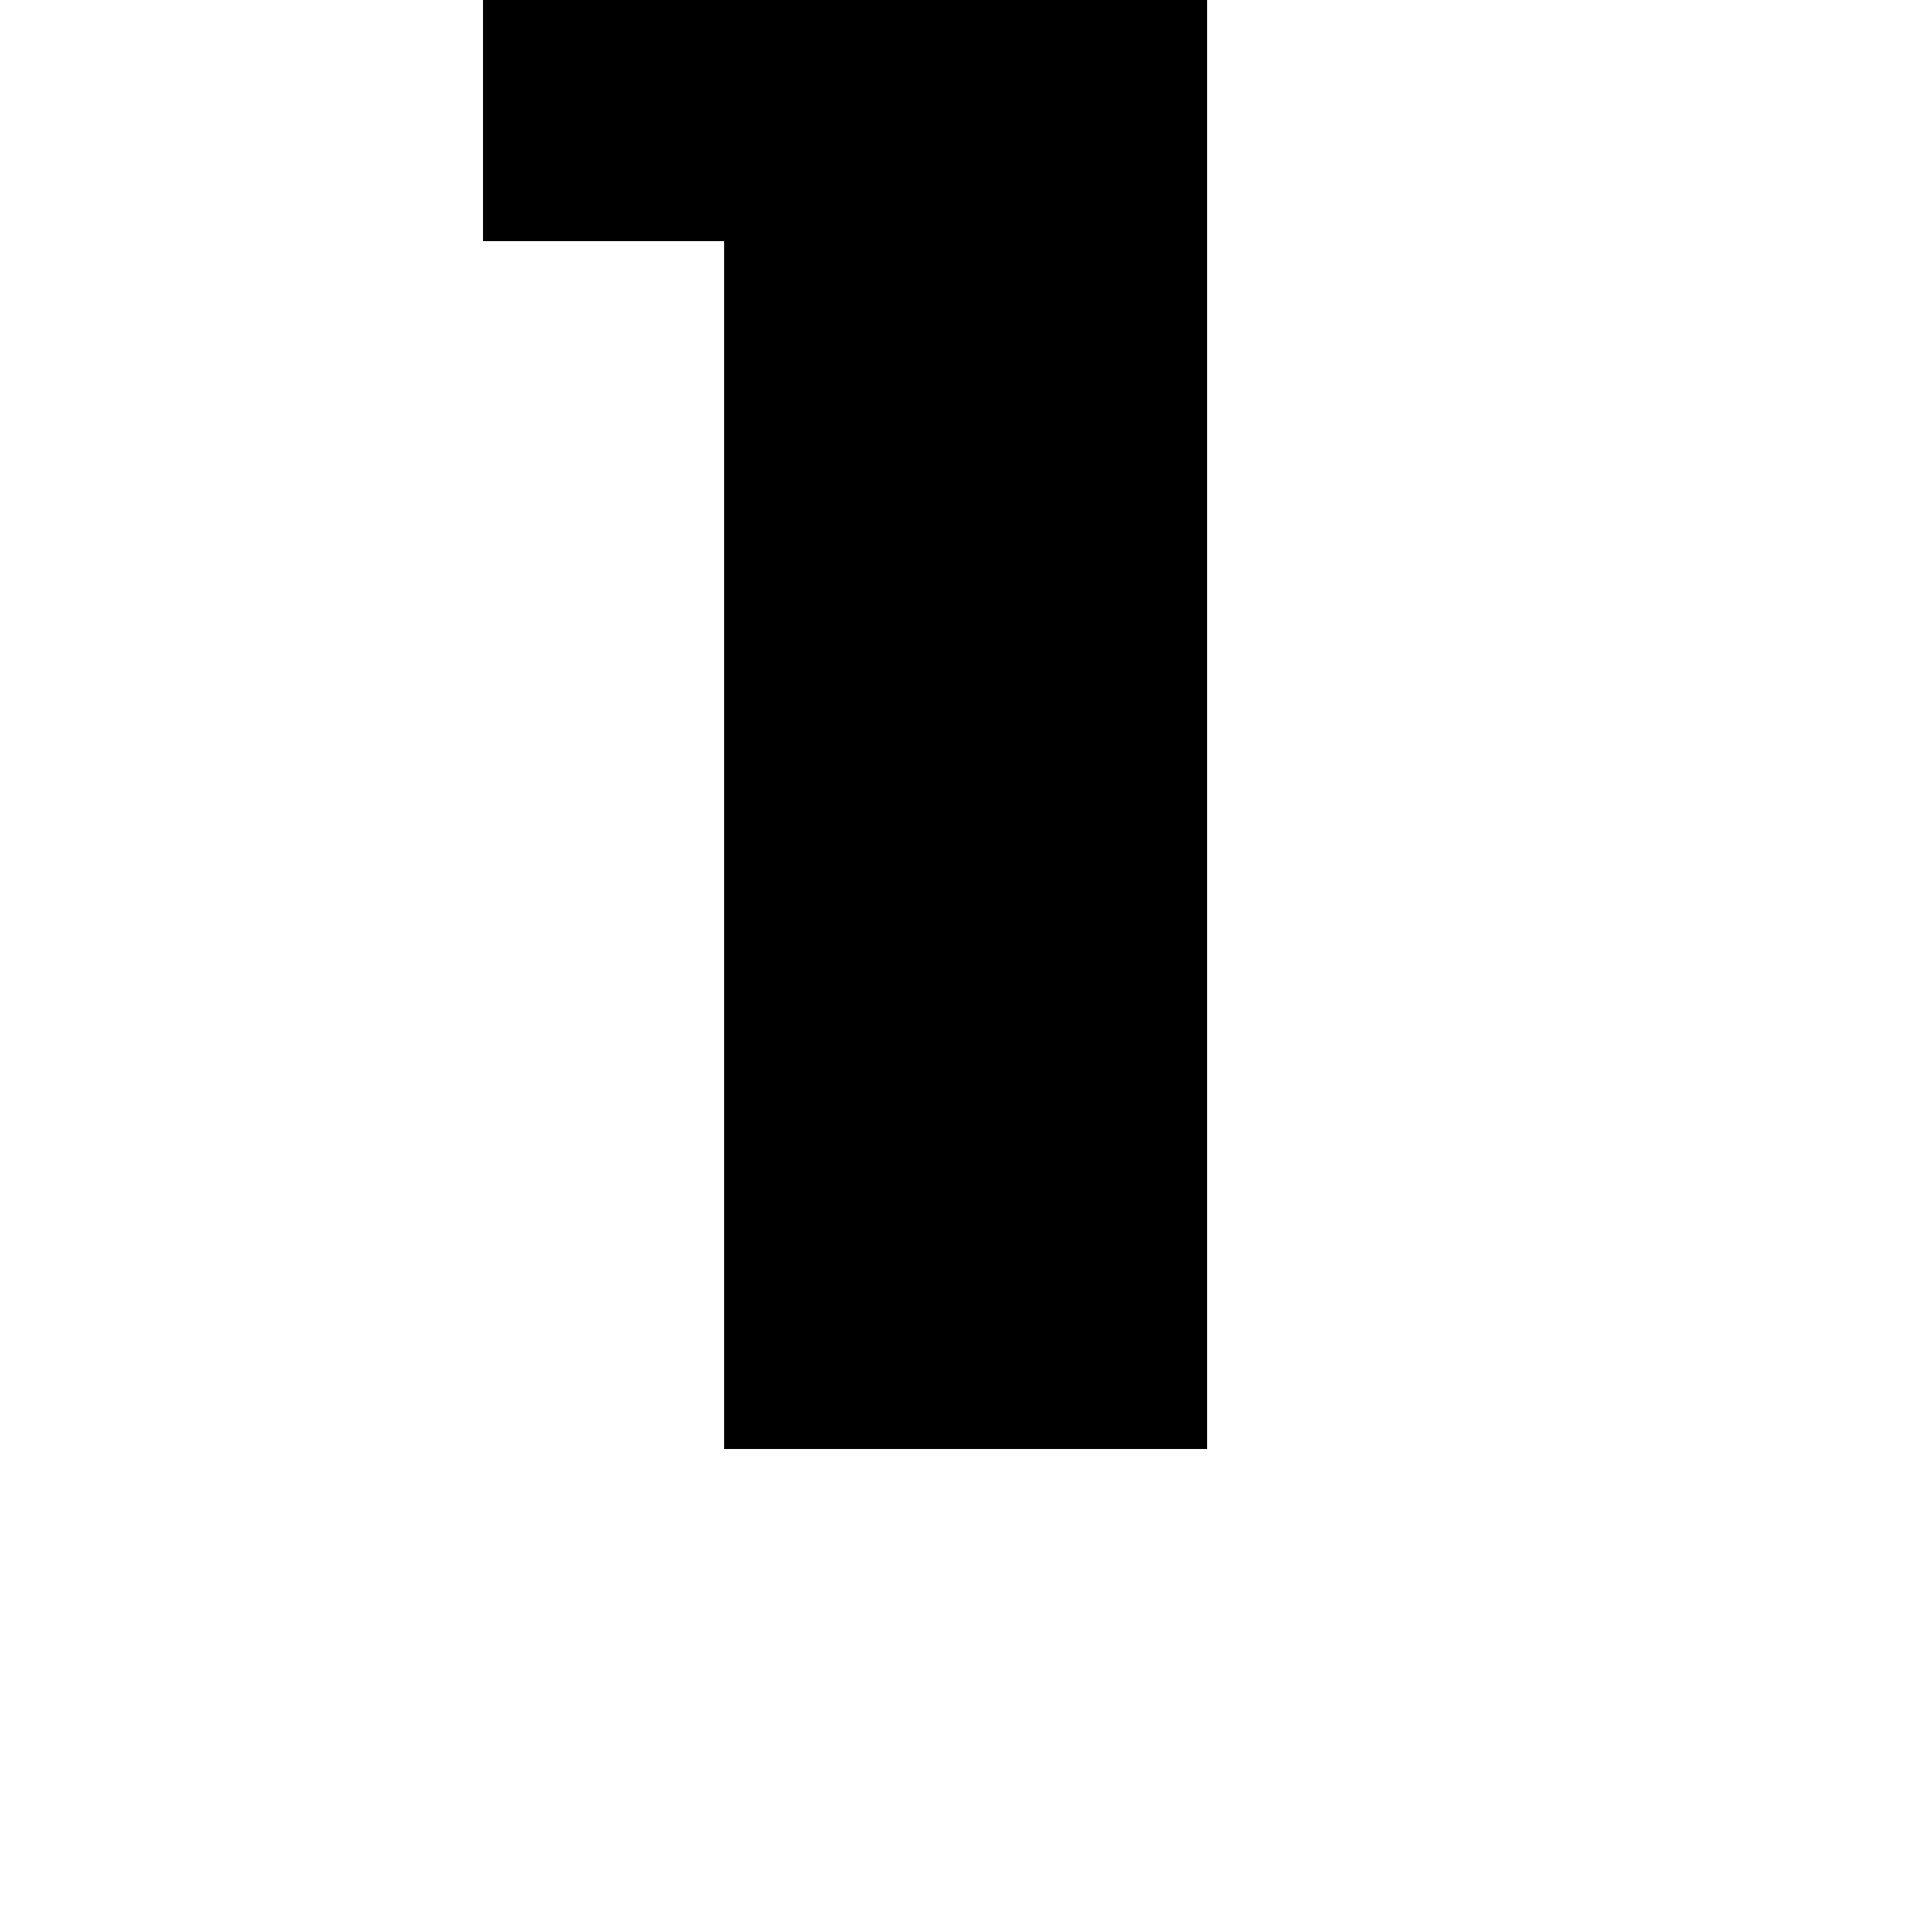
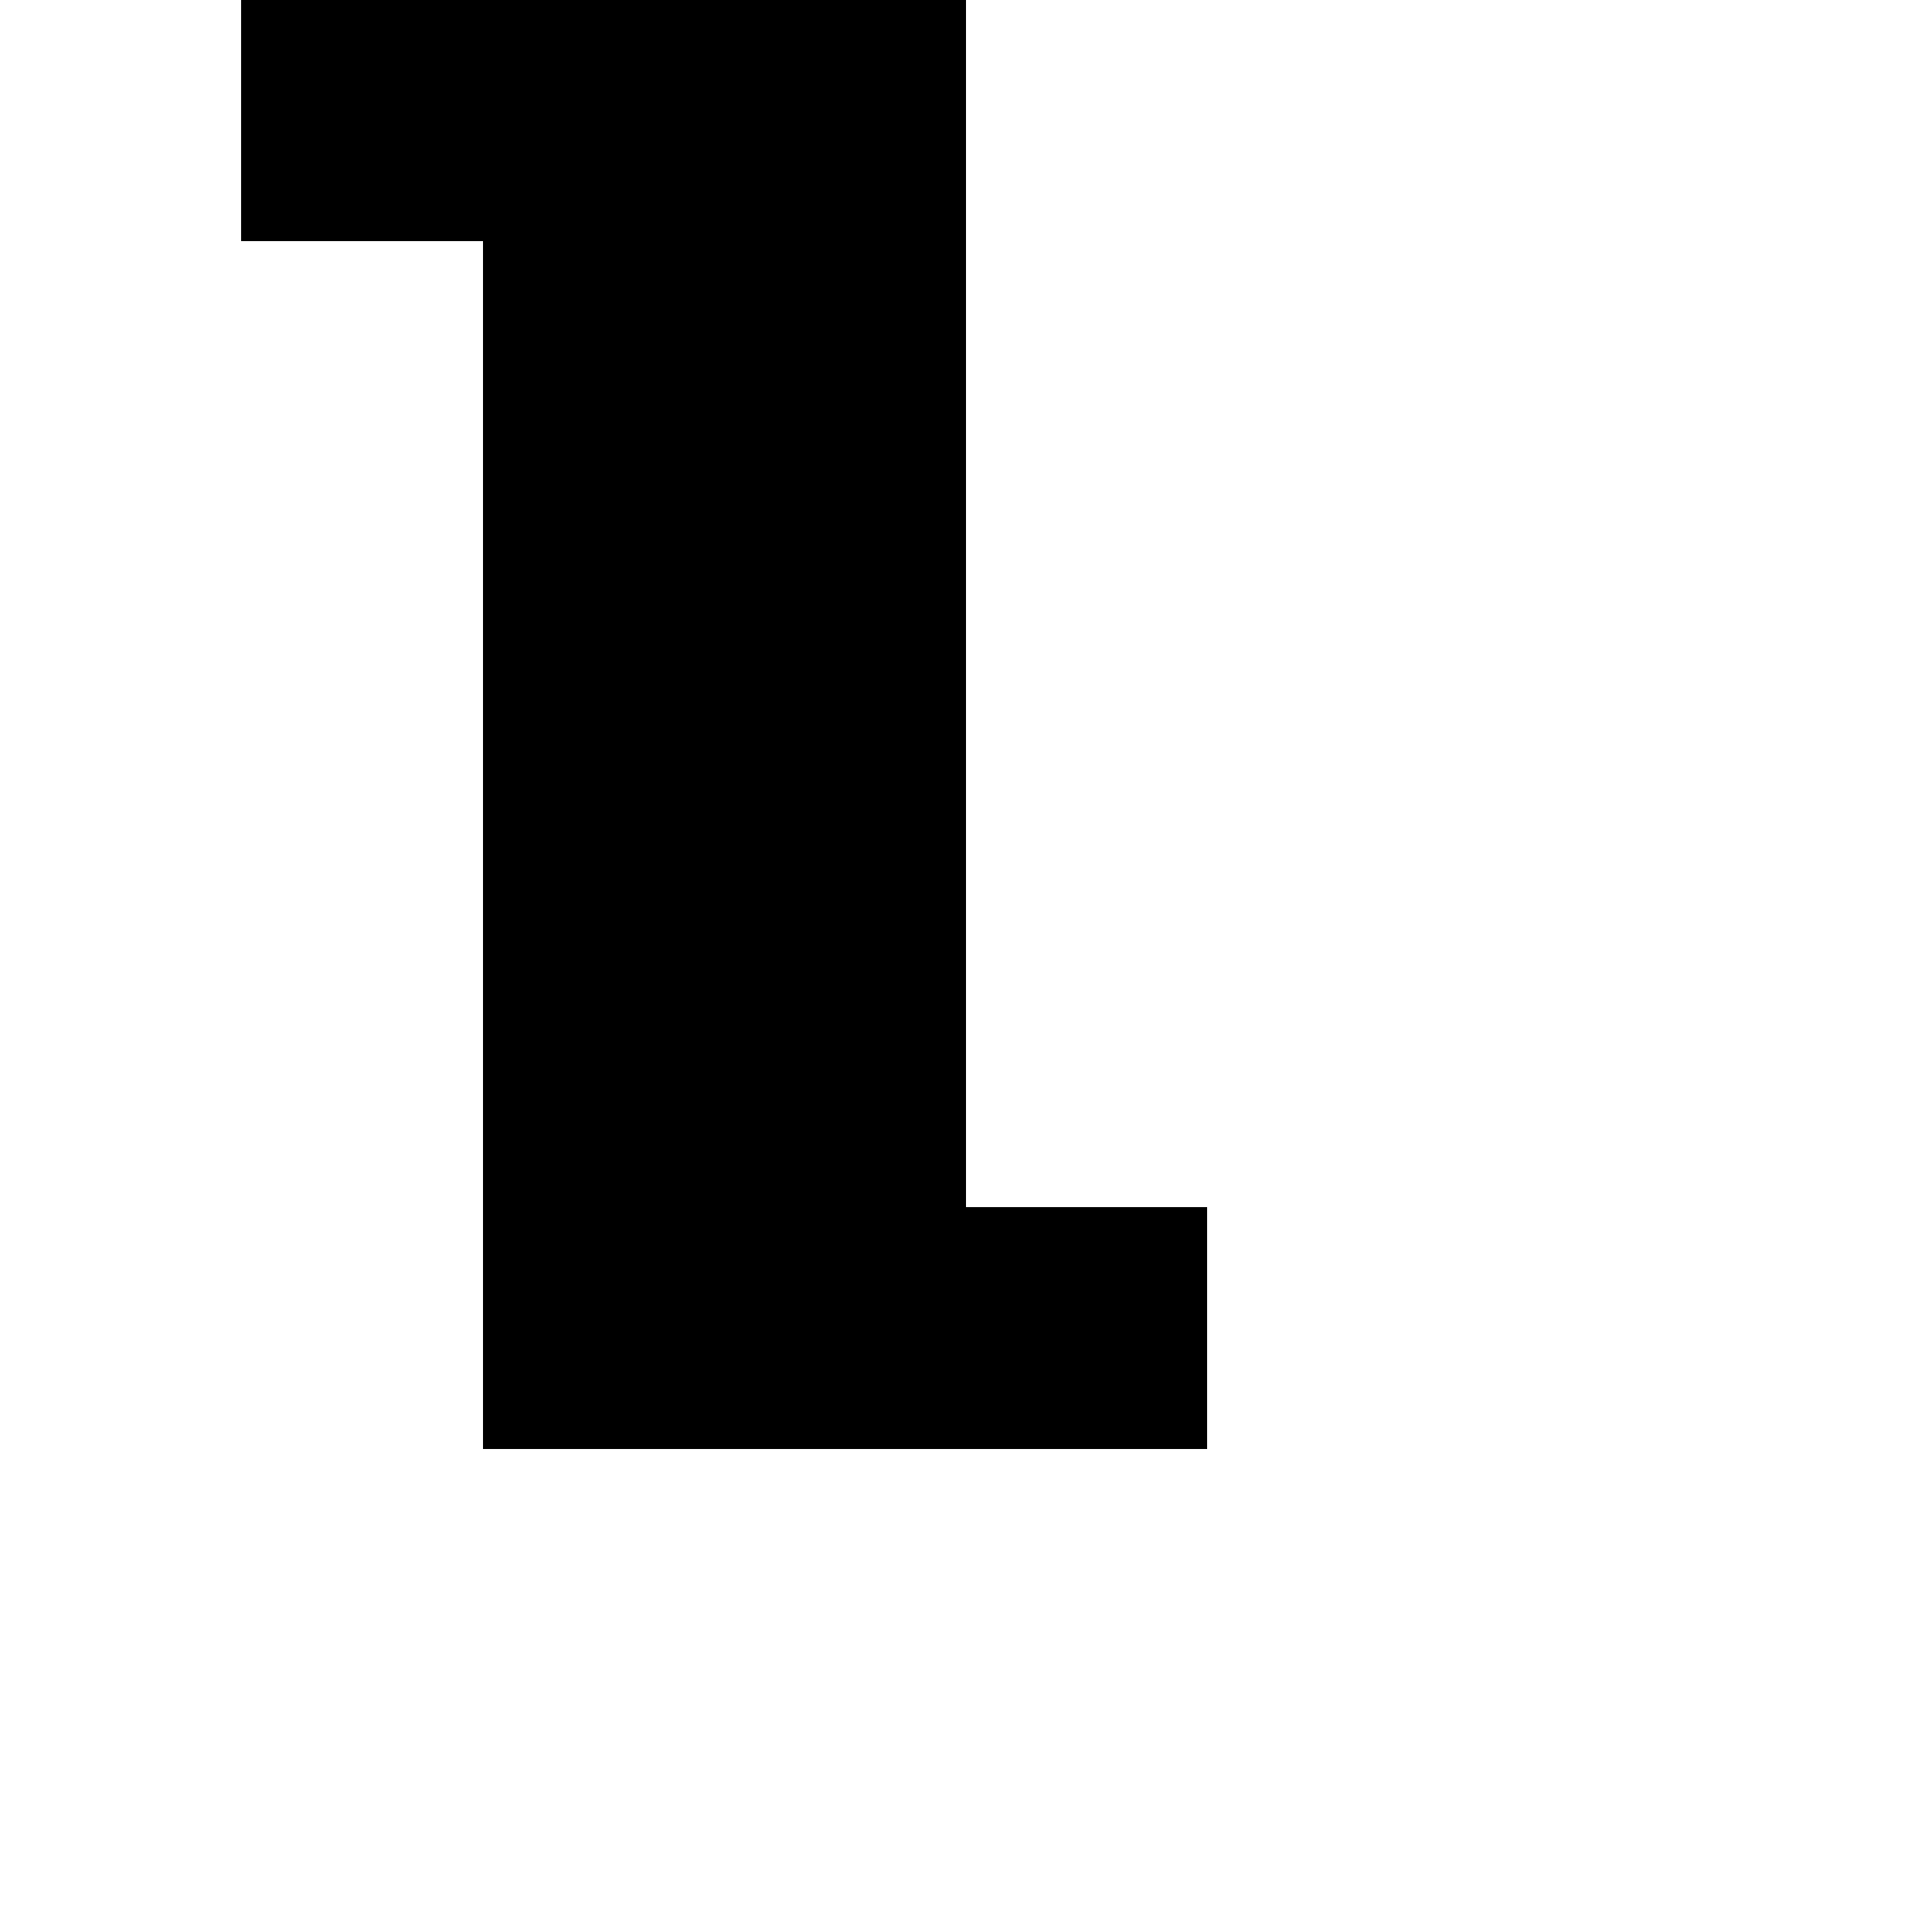
<svg xmlns="http://www.w3.org/2000/svg" baseProfile="full" height="32px" version="1.1" width="32px">
  <defs />
+   <rect fill="rgb(0,0,0)" height="4px" shape-rendering="crispEdges" width="4px" x="4px" y="0px" />
  <rect fill="rgb(0,0,0)" height="4px" shape-rendering="crispEdges" width="4px" x="8px" y="0px" />
+   <rect fill="rgb(0,0,0)" height="4px" shape-rendering="crispEdges" width="4px" x="8px" y="4px" />
+   <rect fill="rgb(0,0,0)" height="4px" shape-rendering="crispEdges" width="4px" x="8px" y="8px" />
+   <rect fill="rgb(0,0,0)" height="4px" shape-rendering="crispEdges" width="4px" x="8px" y="12px" />
+   <rect fill="rgb(0,0,0)" height="4px" shape-rendering="crispEdges" width="4px" x="8px" y="16px" />
+   <rect fill="rgb(0,0,0)" height="4px" shape-rendering="crispEdges" width="4px" x="8px" y="20px" />
  <rect fill="rgb(0,0,0)" height="4px" shape-rendering="crispEdges" width="4px" x="12px" y="0px" />
  <rect fill="rgb(0,0,0)" height="4px" shape-rendering="crispEdges" width="4px" x="12px" y="4px" />
  <rect fill="rgb(0,0,0)" height="4px" shape-rendering="crispEdges" width="4px" x="12px" y="8px" />
  <rect fill="rgb(0,0,0)" height="4px" shape-rendering="crispEdges" width="4px" x="12px" y="12px" />
  <rect fill="rgb(0,0,0)" height="4px" shape-rendering="crispEdges" width="4px" x="12px" y="16px" />
  <rect fill="rgb(0,0,0)" height="4px" shape-rendering="crispEdges" width="4px" x="12px" y="20px" />
-   <rect fill="rgb(0,0,0)" height="4px" shape-rendering="crispEdges" width="4px" x="16px" y="0px" />
-   <rect fill="rgb(0,0,0)" height="4px" shape-rendering="crispEdges" width="4px" x="16px" y="4px" />
-   <rect fill="rgb(0,0,0)" height="4px" shape-rendering="crispEdges" width="4px" x="16px" y="8px" />
-   <rect fill="rgb(0,0,0)" height="4px" shape-rendering="crispEdges" width="4px" x="16px" y="12px" />
-   <rect fill="rgb(0,0,0)" height="4px" shape-rendering="crispEdges" width="4px" x="16px" y="16px" />
  <rect fill="rgb(0,0,0)" height="4px" shape-rendering="crispEdges" width="4px" x="16px" y="20px" />
</svg>
